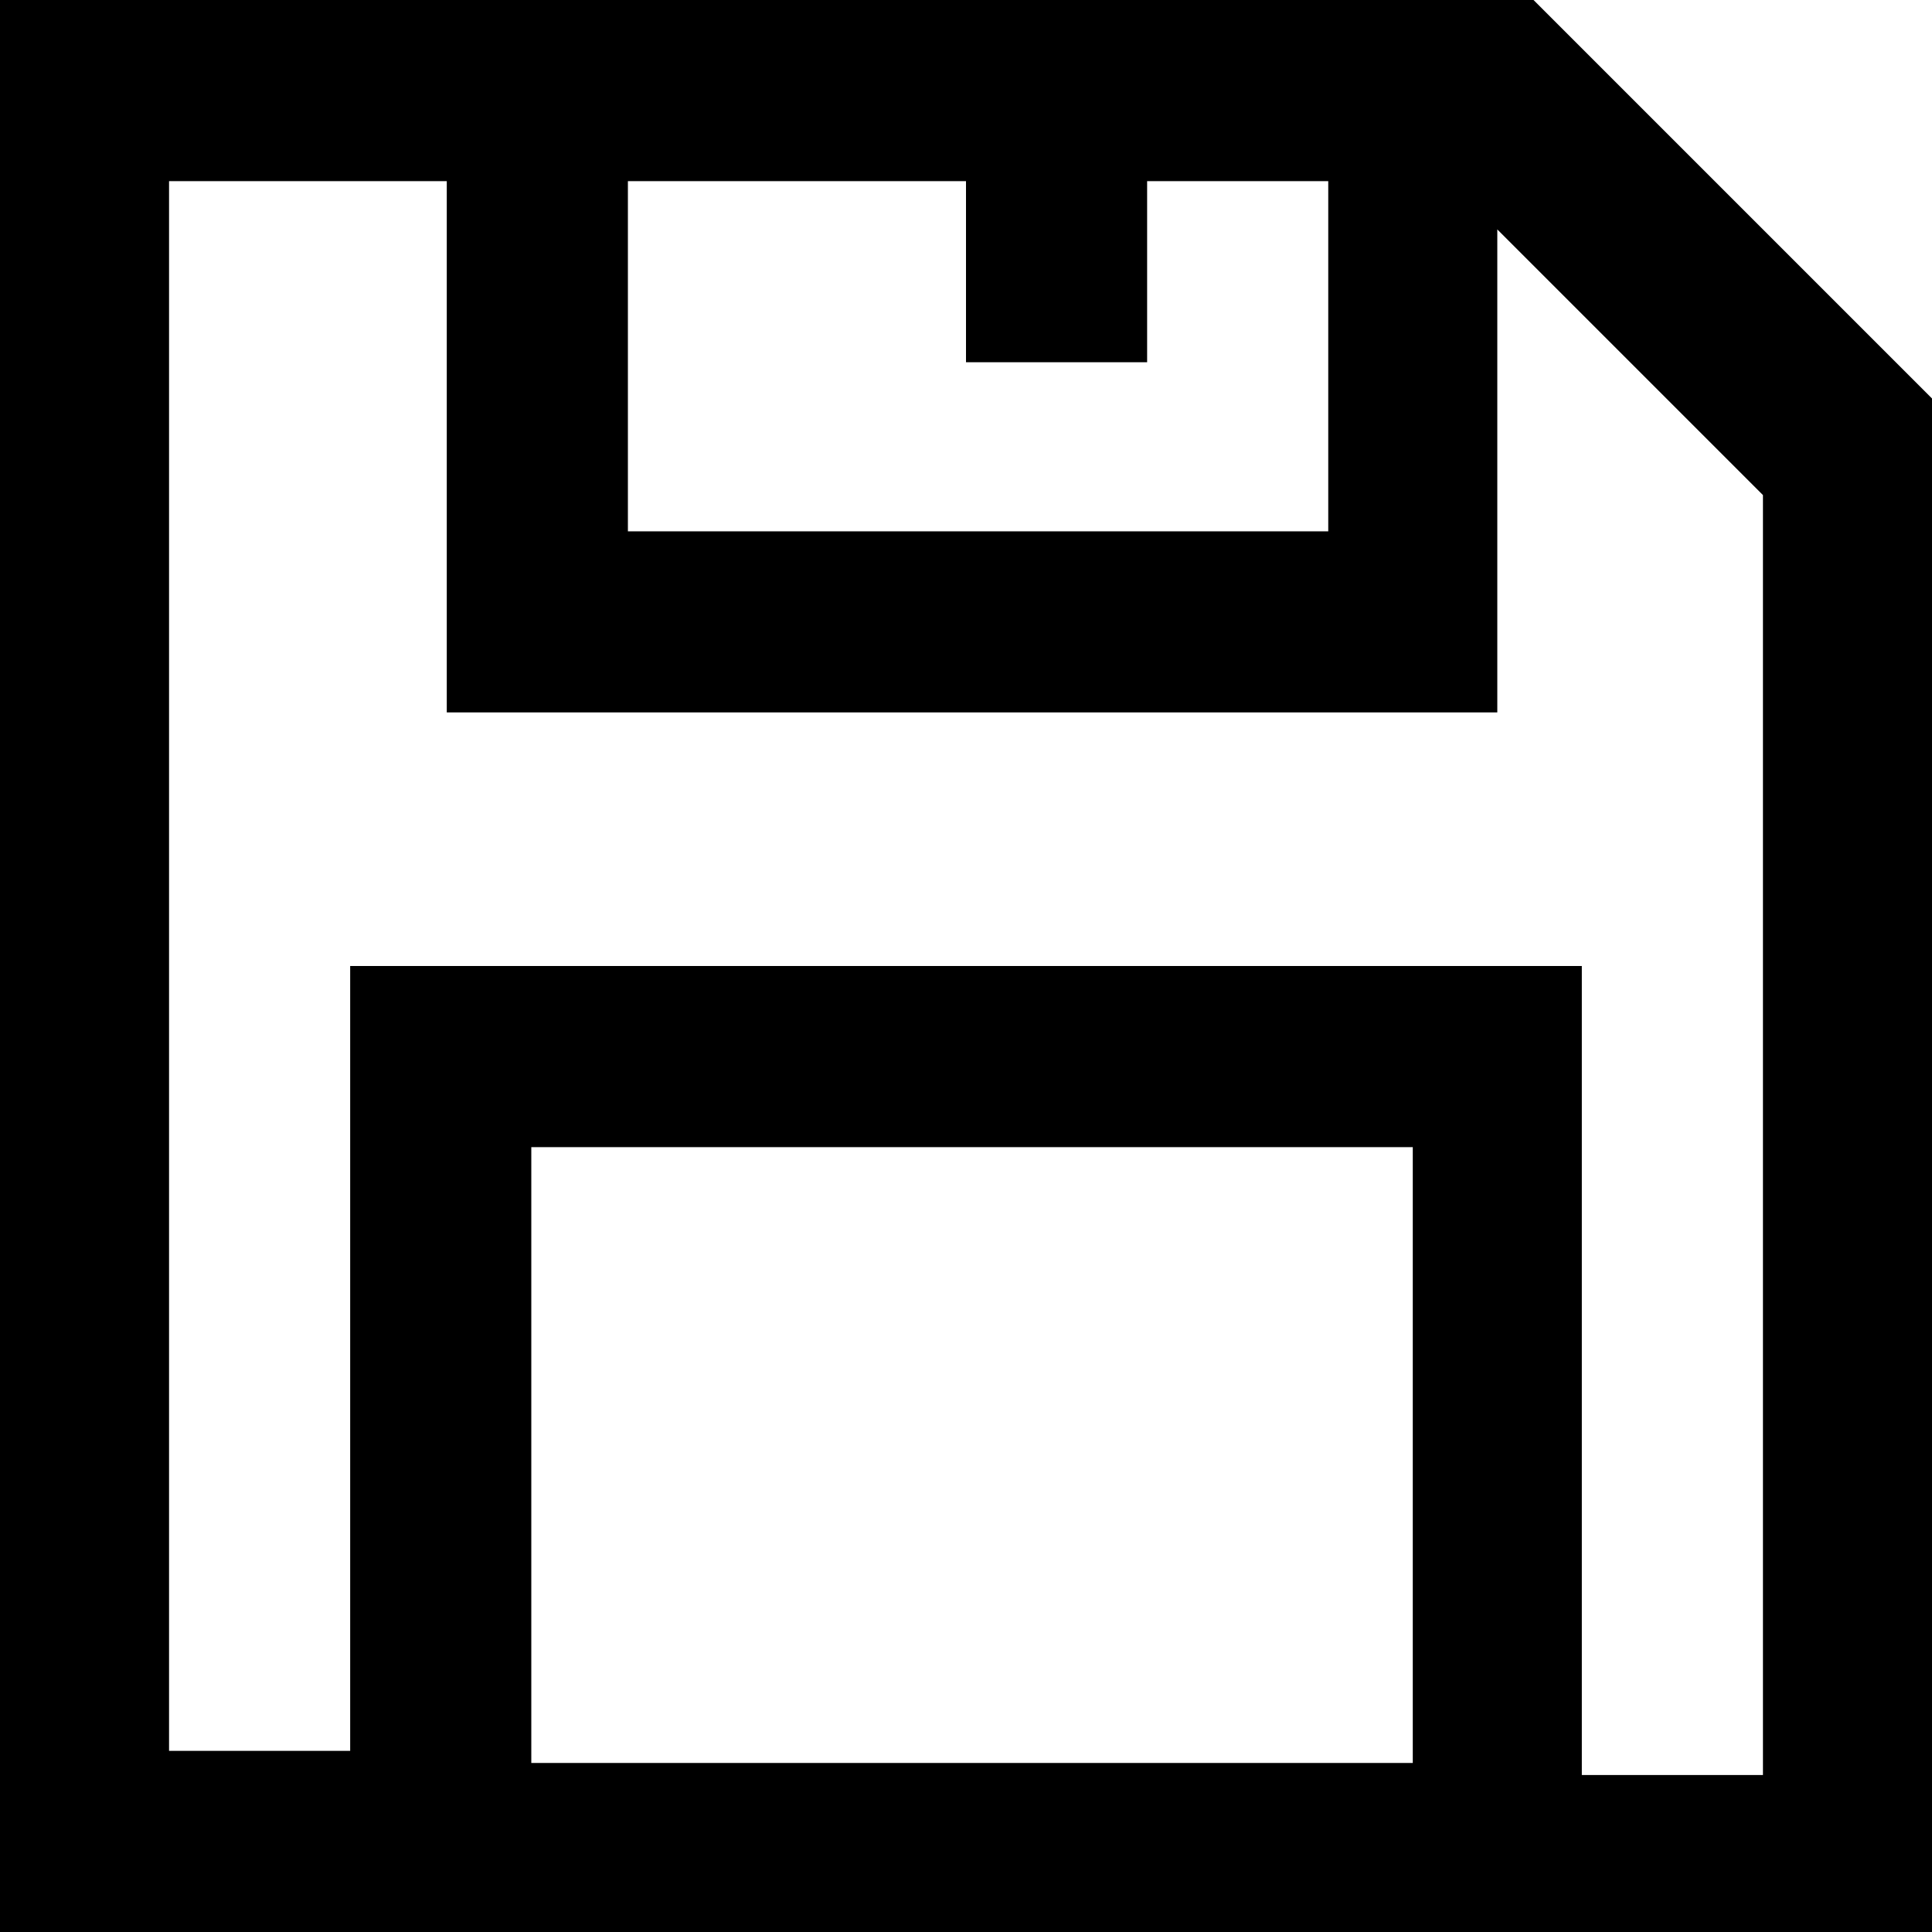
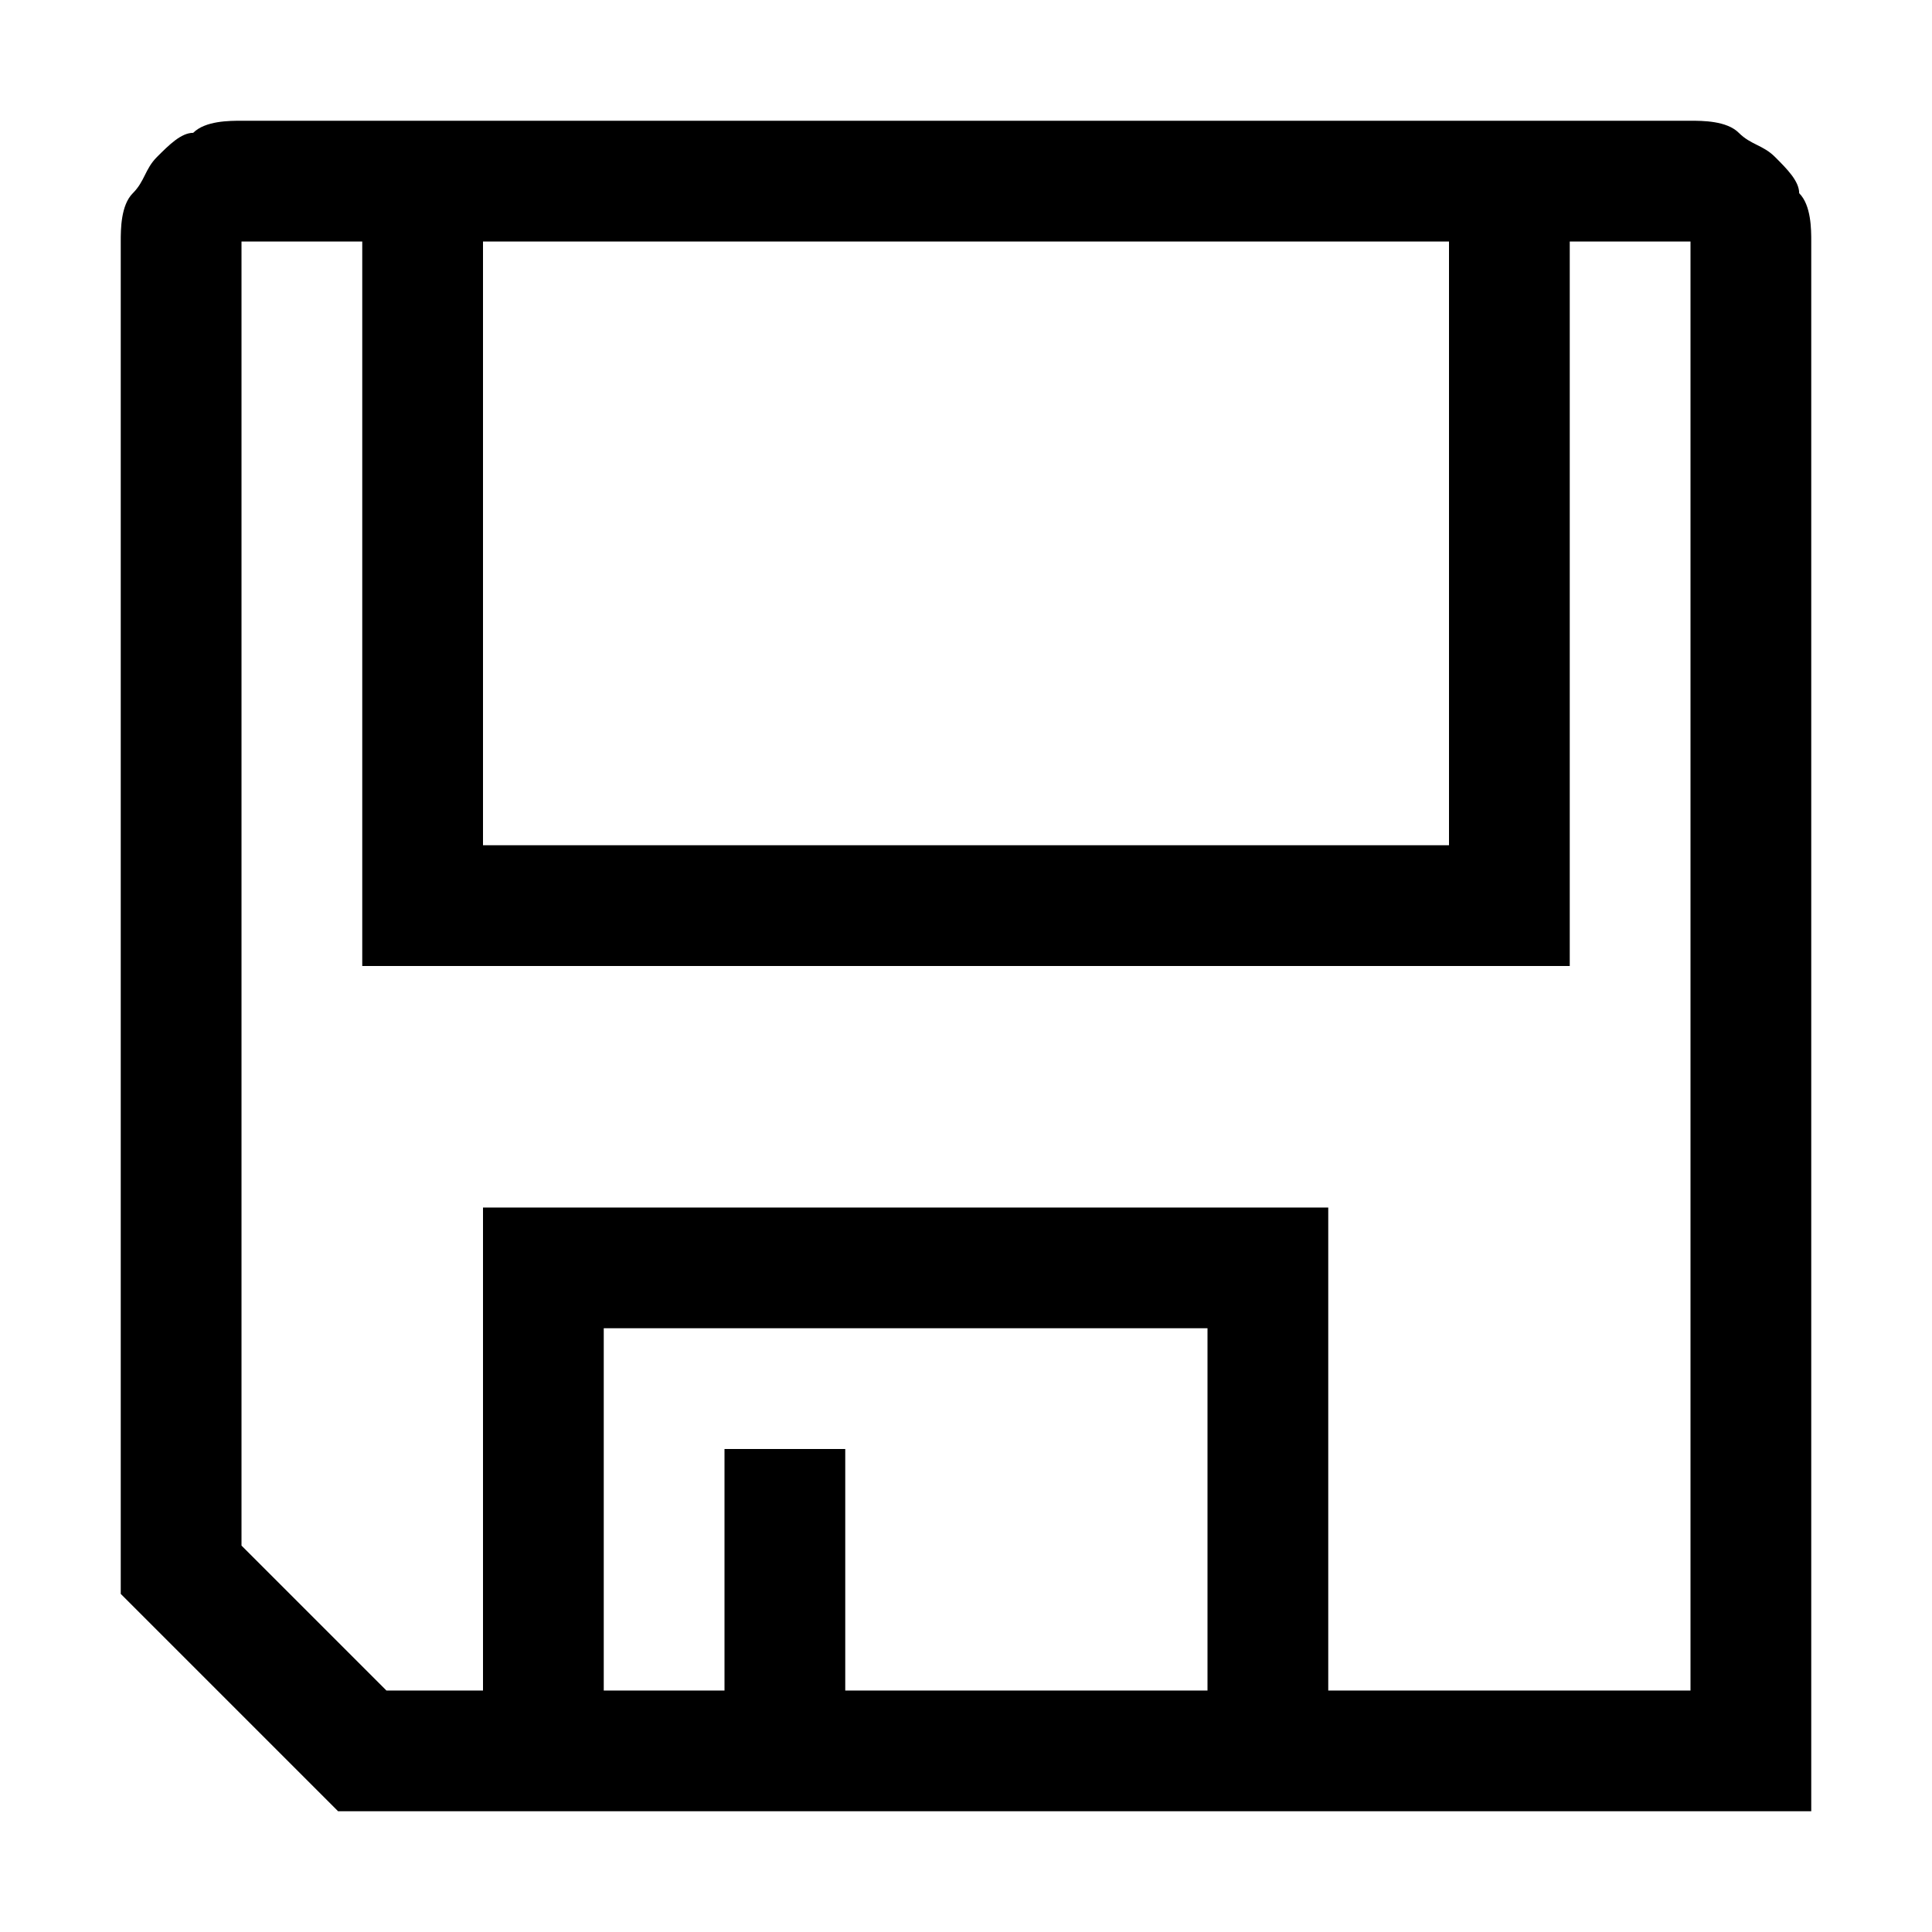
<svg xmlns="http://www.w3.org/2000/svg" version="1.1" id="Layer_1" x="0px" y="0px" viewBox="0 0 16 16" style="enable-background:new 0 0 16 16;" xml:space="preserve">
-   <g id="surface1">
-     <path d="M0,0v16h16V3.3l-0.2-0.2l-2.9-2.9L12.7,0H0z M1.5,1.5h2.2v4.4h8.7v-4l2.2,2.2v10.6h-1.5V8H2.9v6.5H1.4v-13H1.5z M5.1,1.5H8   V3h1.5V1.5H11v2.9H5.2V1.5H5.1z M4.4,9.5h7.3v5.1H4.4C4.4,14.6,4.4,9.5,4.4,9.5z" />
+   <style type="text/css">
+ 	.st0{enable-background:new    ;}
+ </style>
+   <g class="st0">
+     <path d="M14,1c0.1,0,0.3,0,0.4,0.1c0.1,0.1,0.2,0.1,0.3,0.2c0.1,0.1,0.2,0.2,0.2,0.3C15,1.7,15,1.9,15,2v13H2.8L1,13.2V2   c0-0.1,0-0.3,0.1-0.4c0.1-0.1,0.1-0.2,0.2-0.3c0.1-0.1,0.2-0.2,0.3-0.2C1.7,1,1.9,1,2,1H14z M14,2h-1v6H3V2H2v10.8L3.2,14H4v-4h7v4   h3V2z M4,7h8V2H4V7z M10,11H5v3h1v-2h1v2h3V11z" />
  </g>
</svg>
